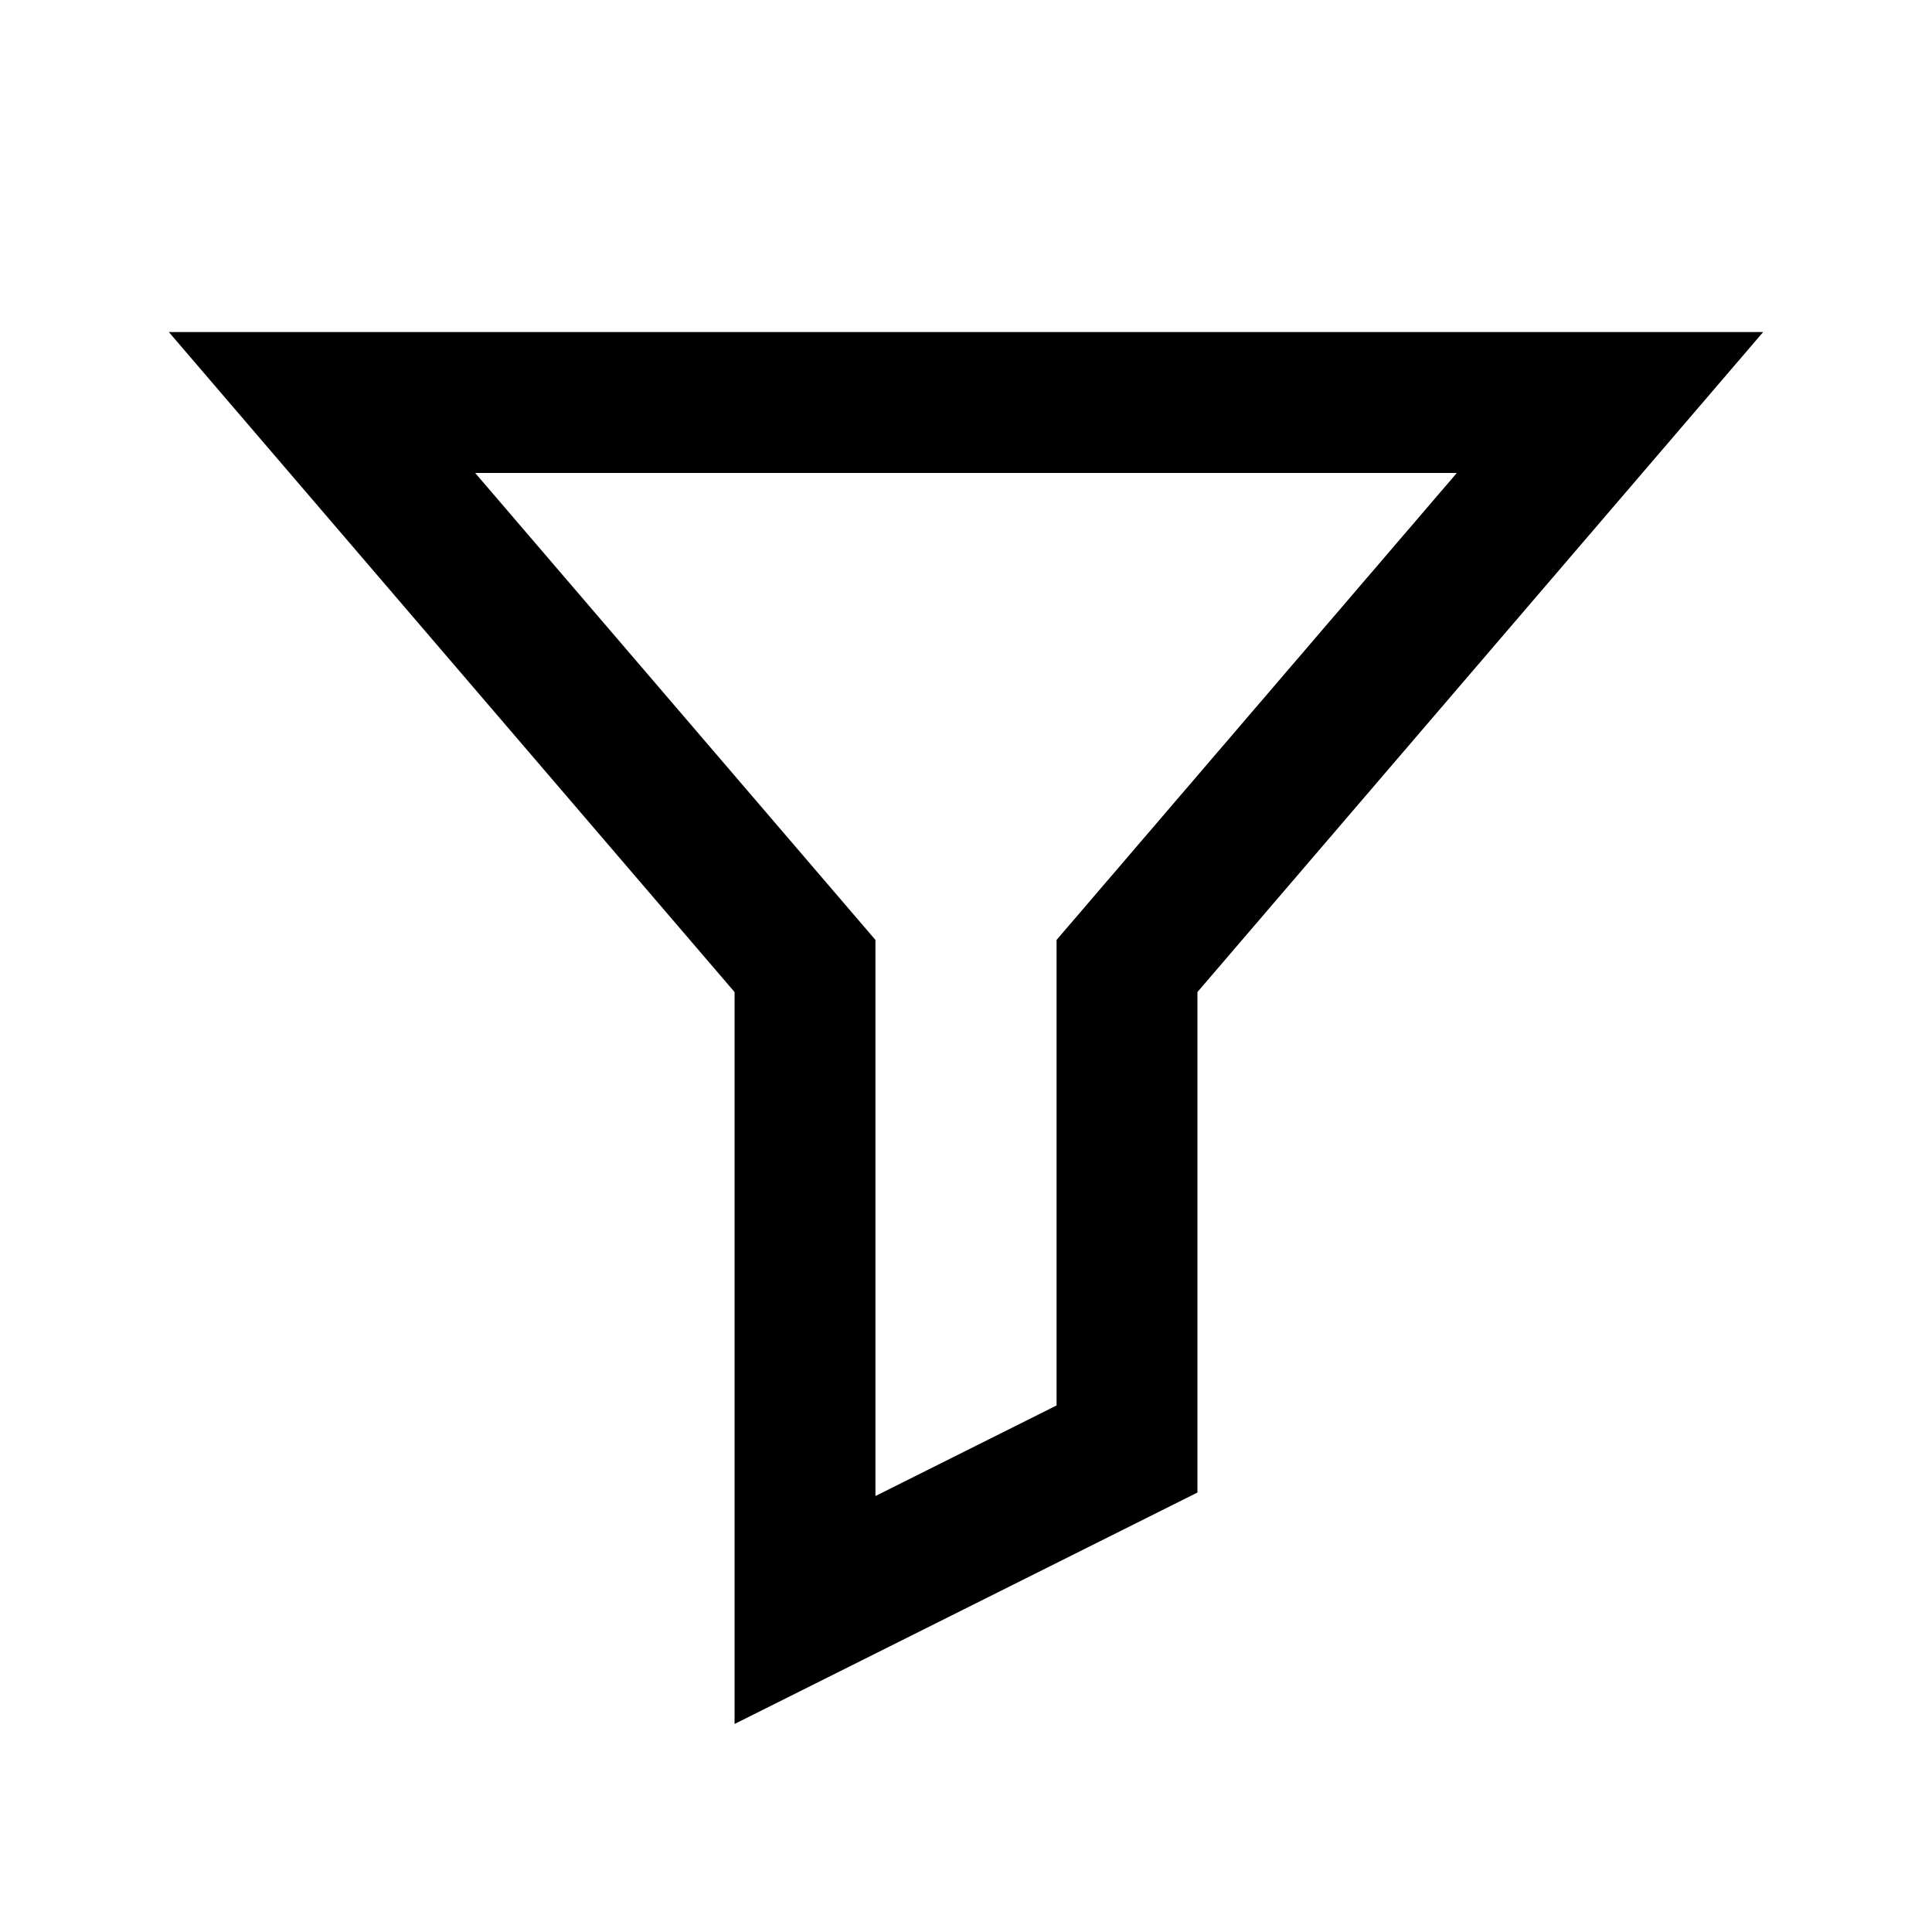
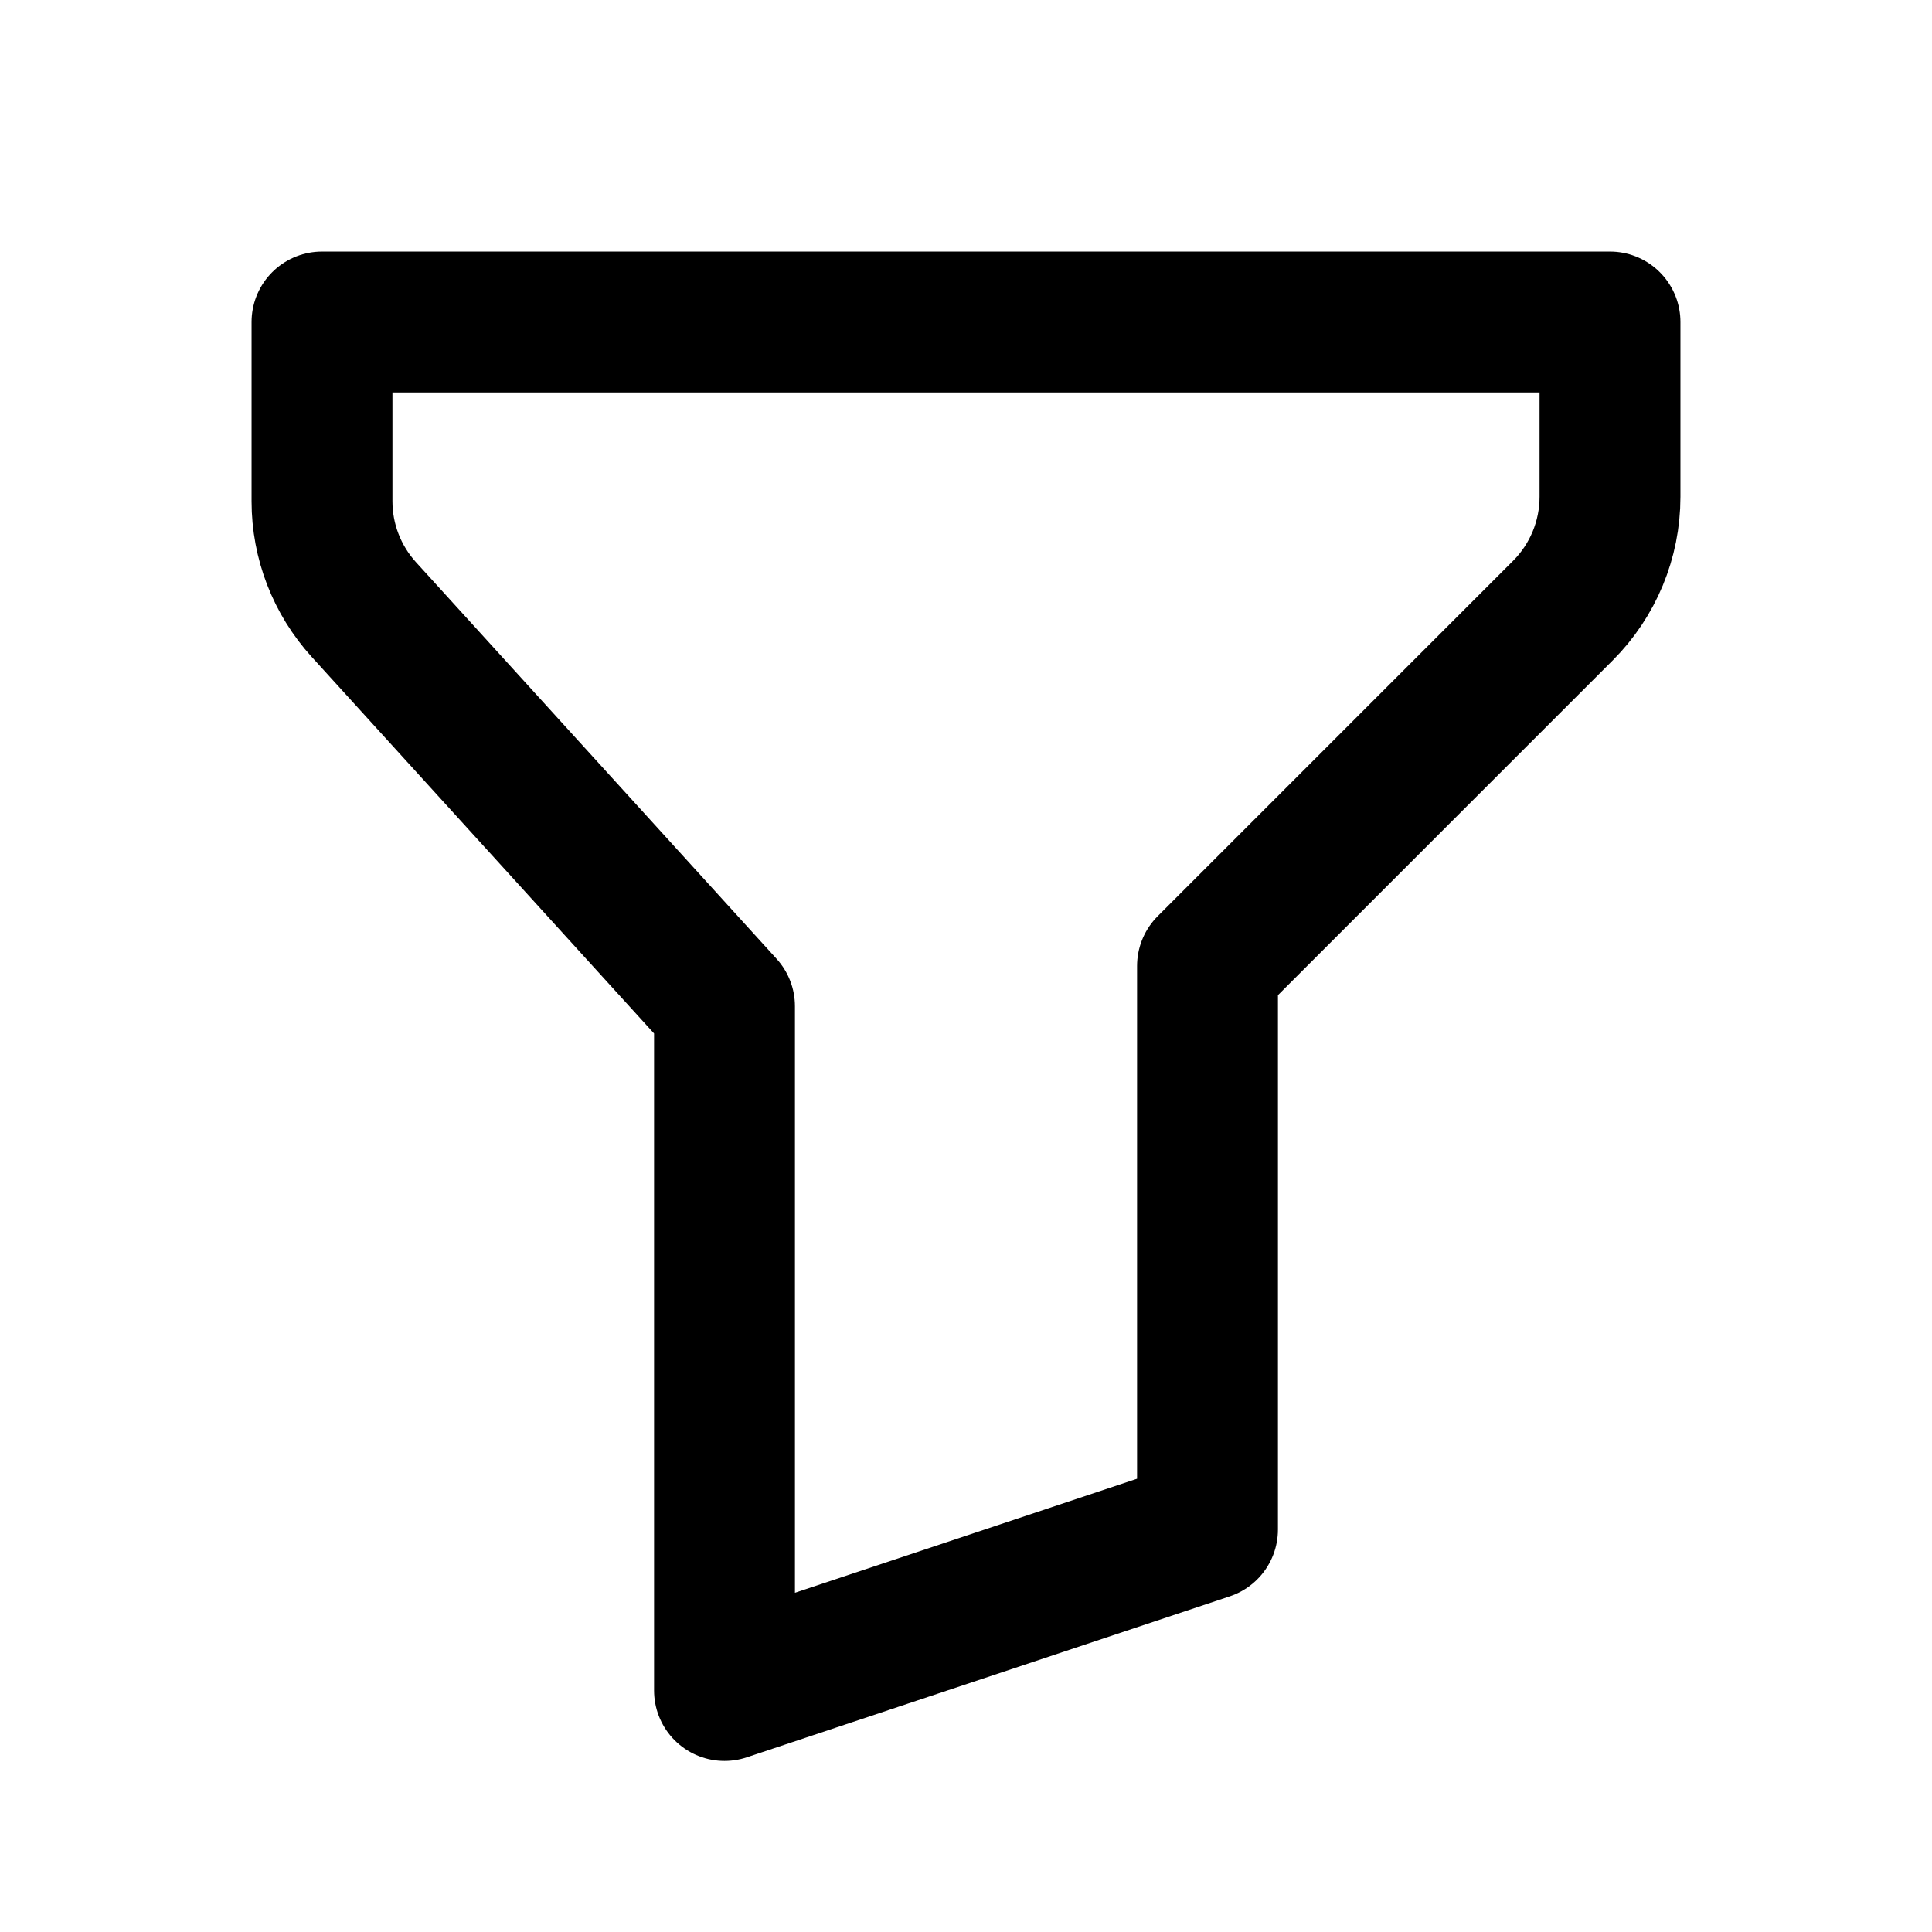
- <svg xmlns="http://www.w3.org/2000/svg" viewBox="0 0 24 24" width="24" height="24" fill="none" stroke="currentColor" stroke-width="1.75" stroke-linecap="square" stroke-linejoin="miter">
-   <path d="M4 5h16l-6 7v6l-4 2v-8z" />
+ <svg xmlns="http://www.w3.org/2000/svg" viewBox="0 0 24 24" width="24" height="24" fill="none" stroke="currentColor" stroke-width="1.75" stroke-linecap="round" stroke-linejoin="round">
+   <path d="M4 4h16v2.172a2 2 0 0 1 -.586 1.414l-4.414 4.414v7l-6 2v-8.5l-4.48 -4.928a2 2 0 0 1 -.52 -1.345v-2.227" />
</svg>
